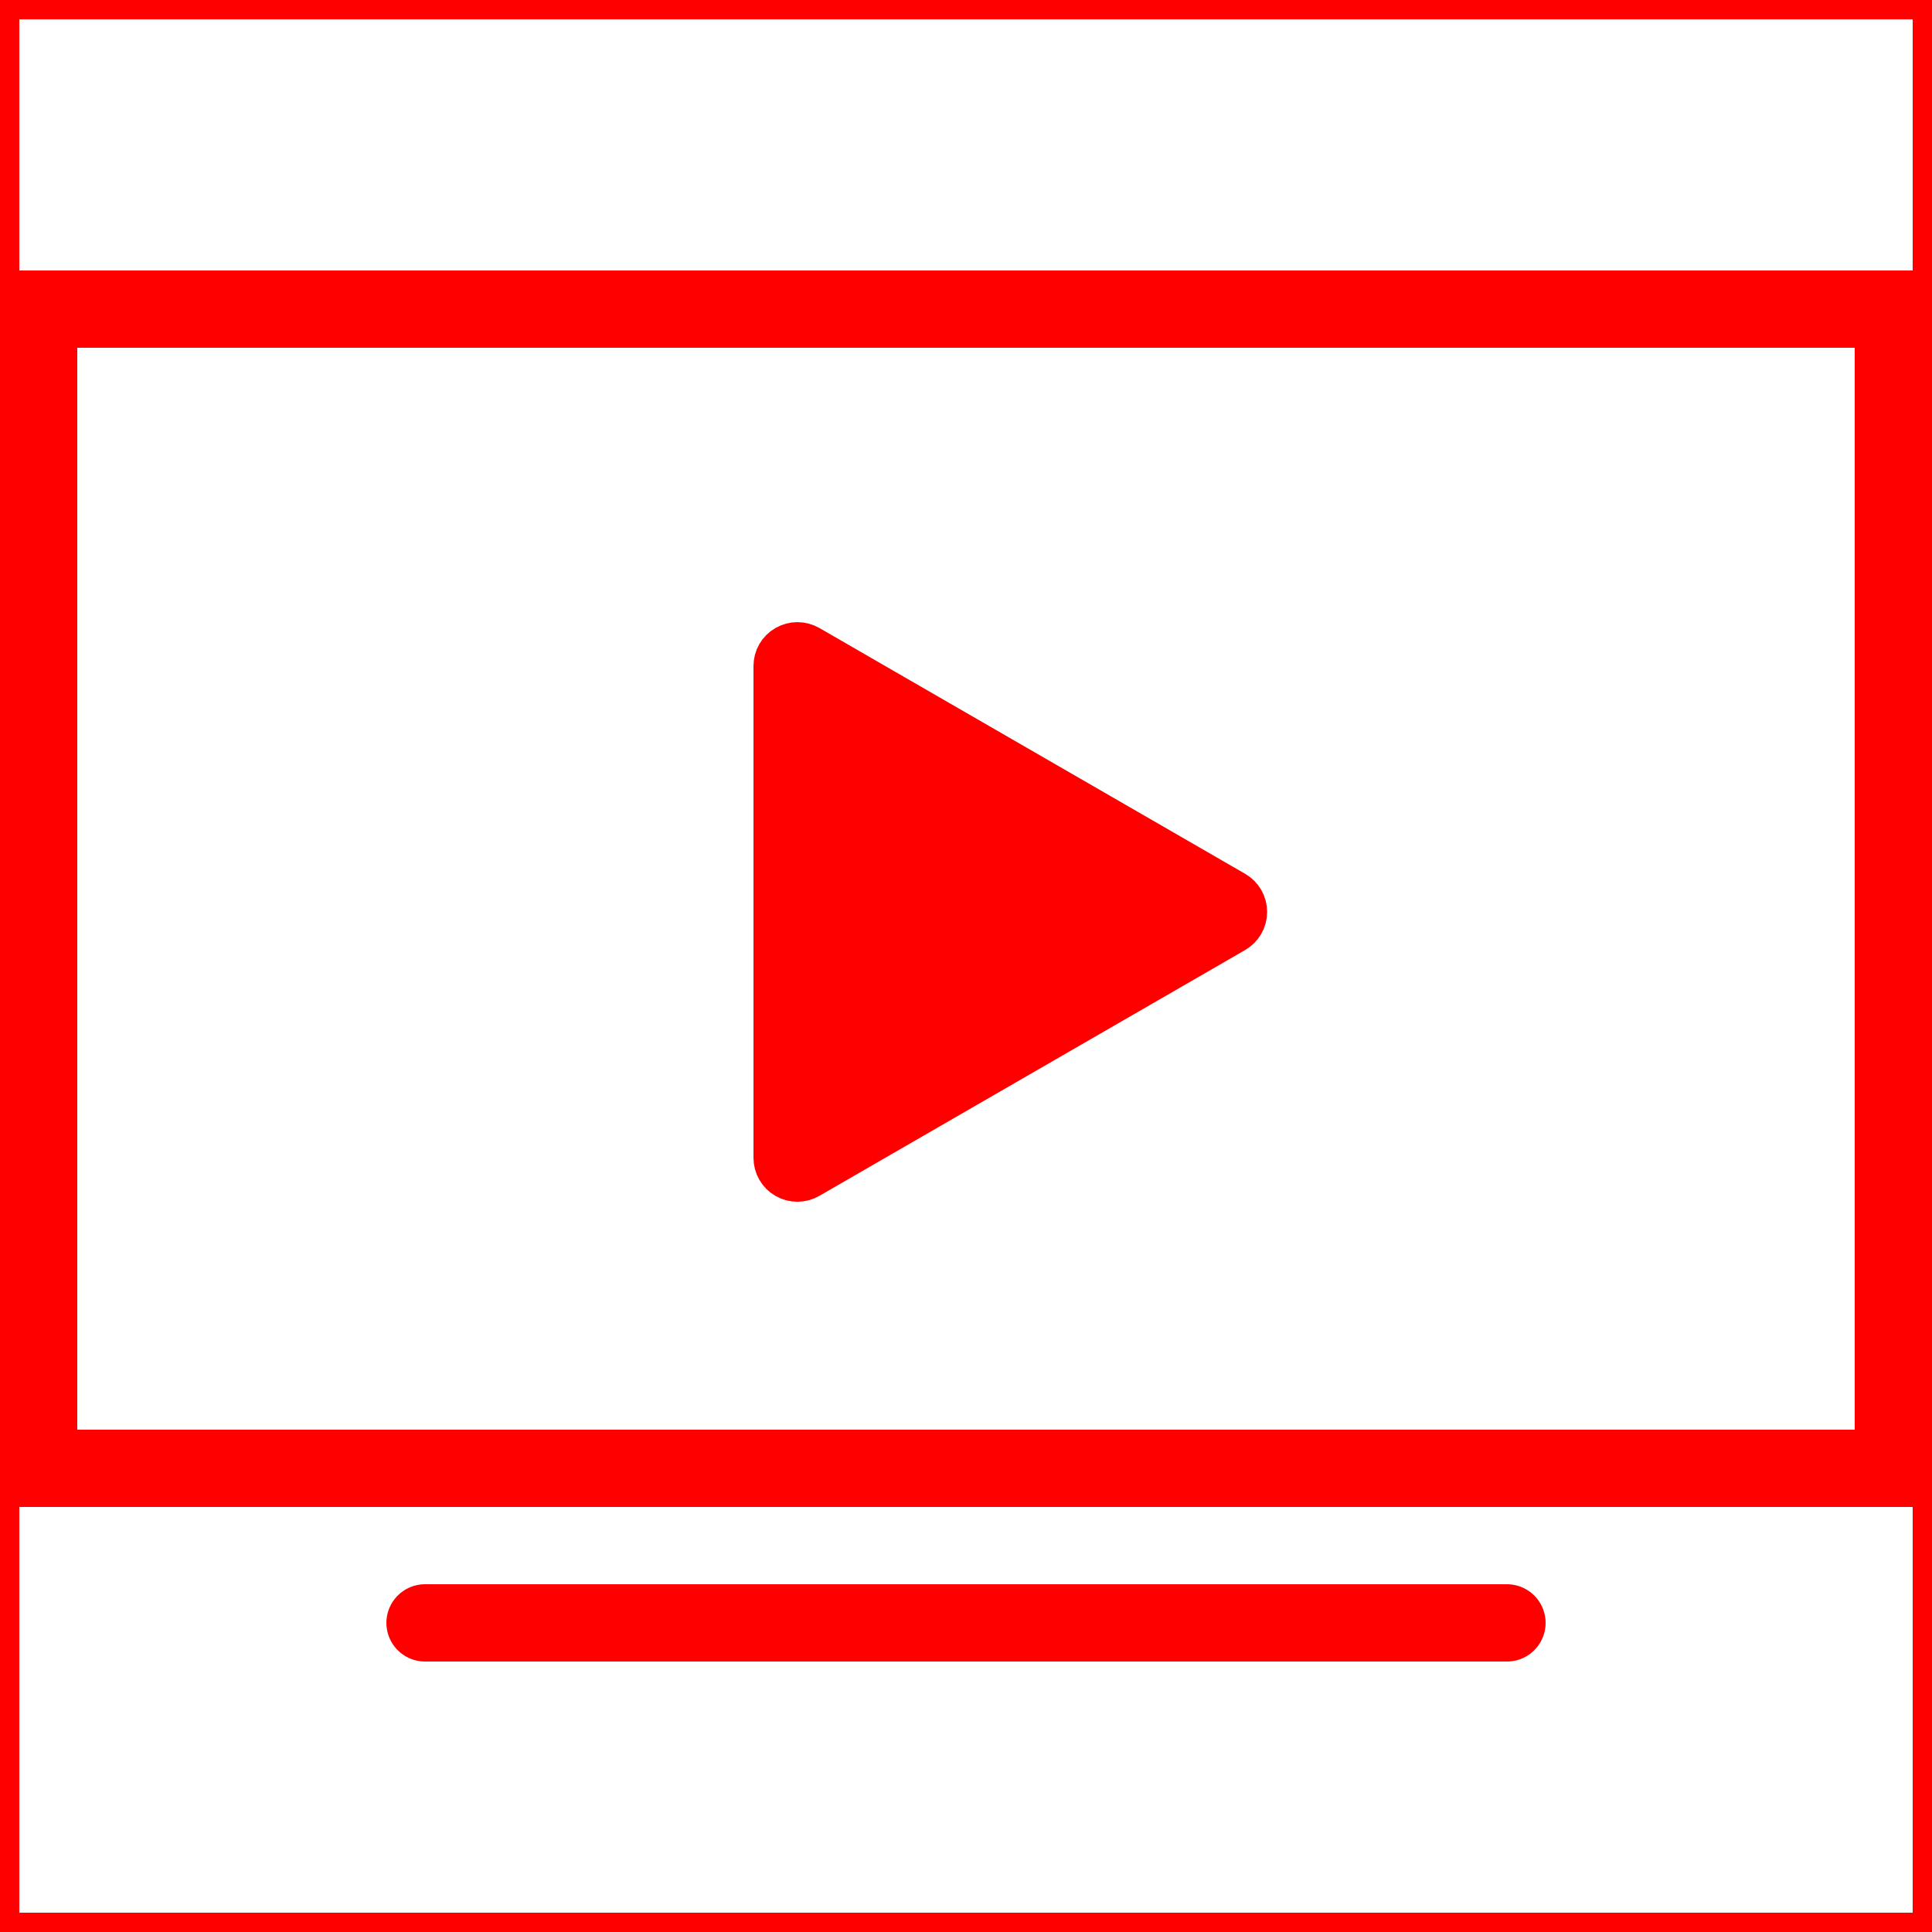
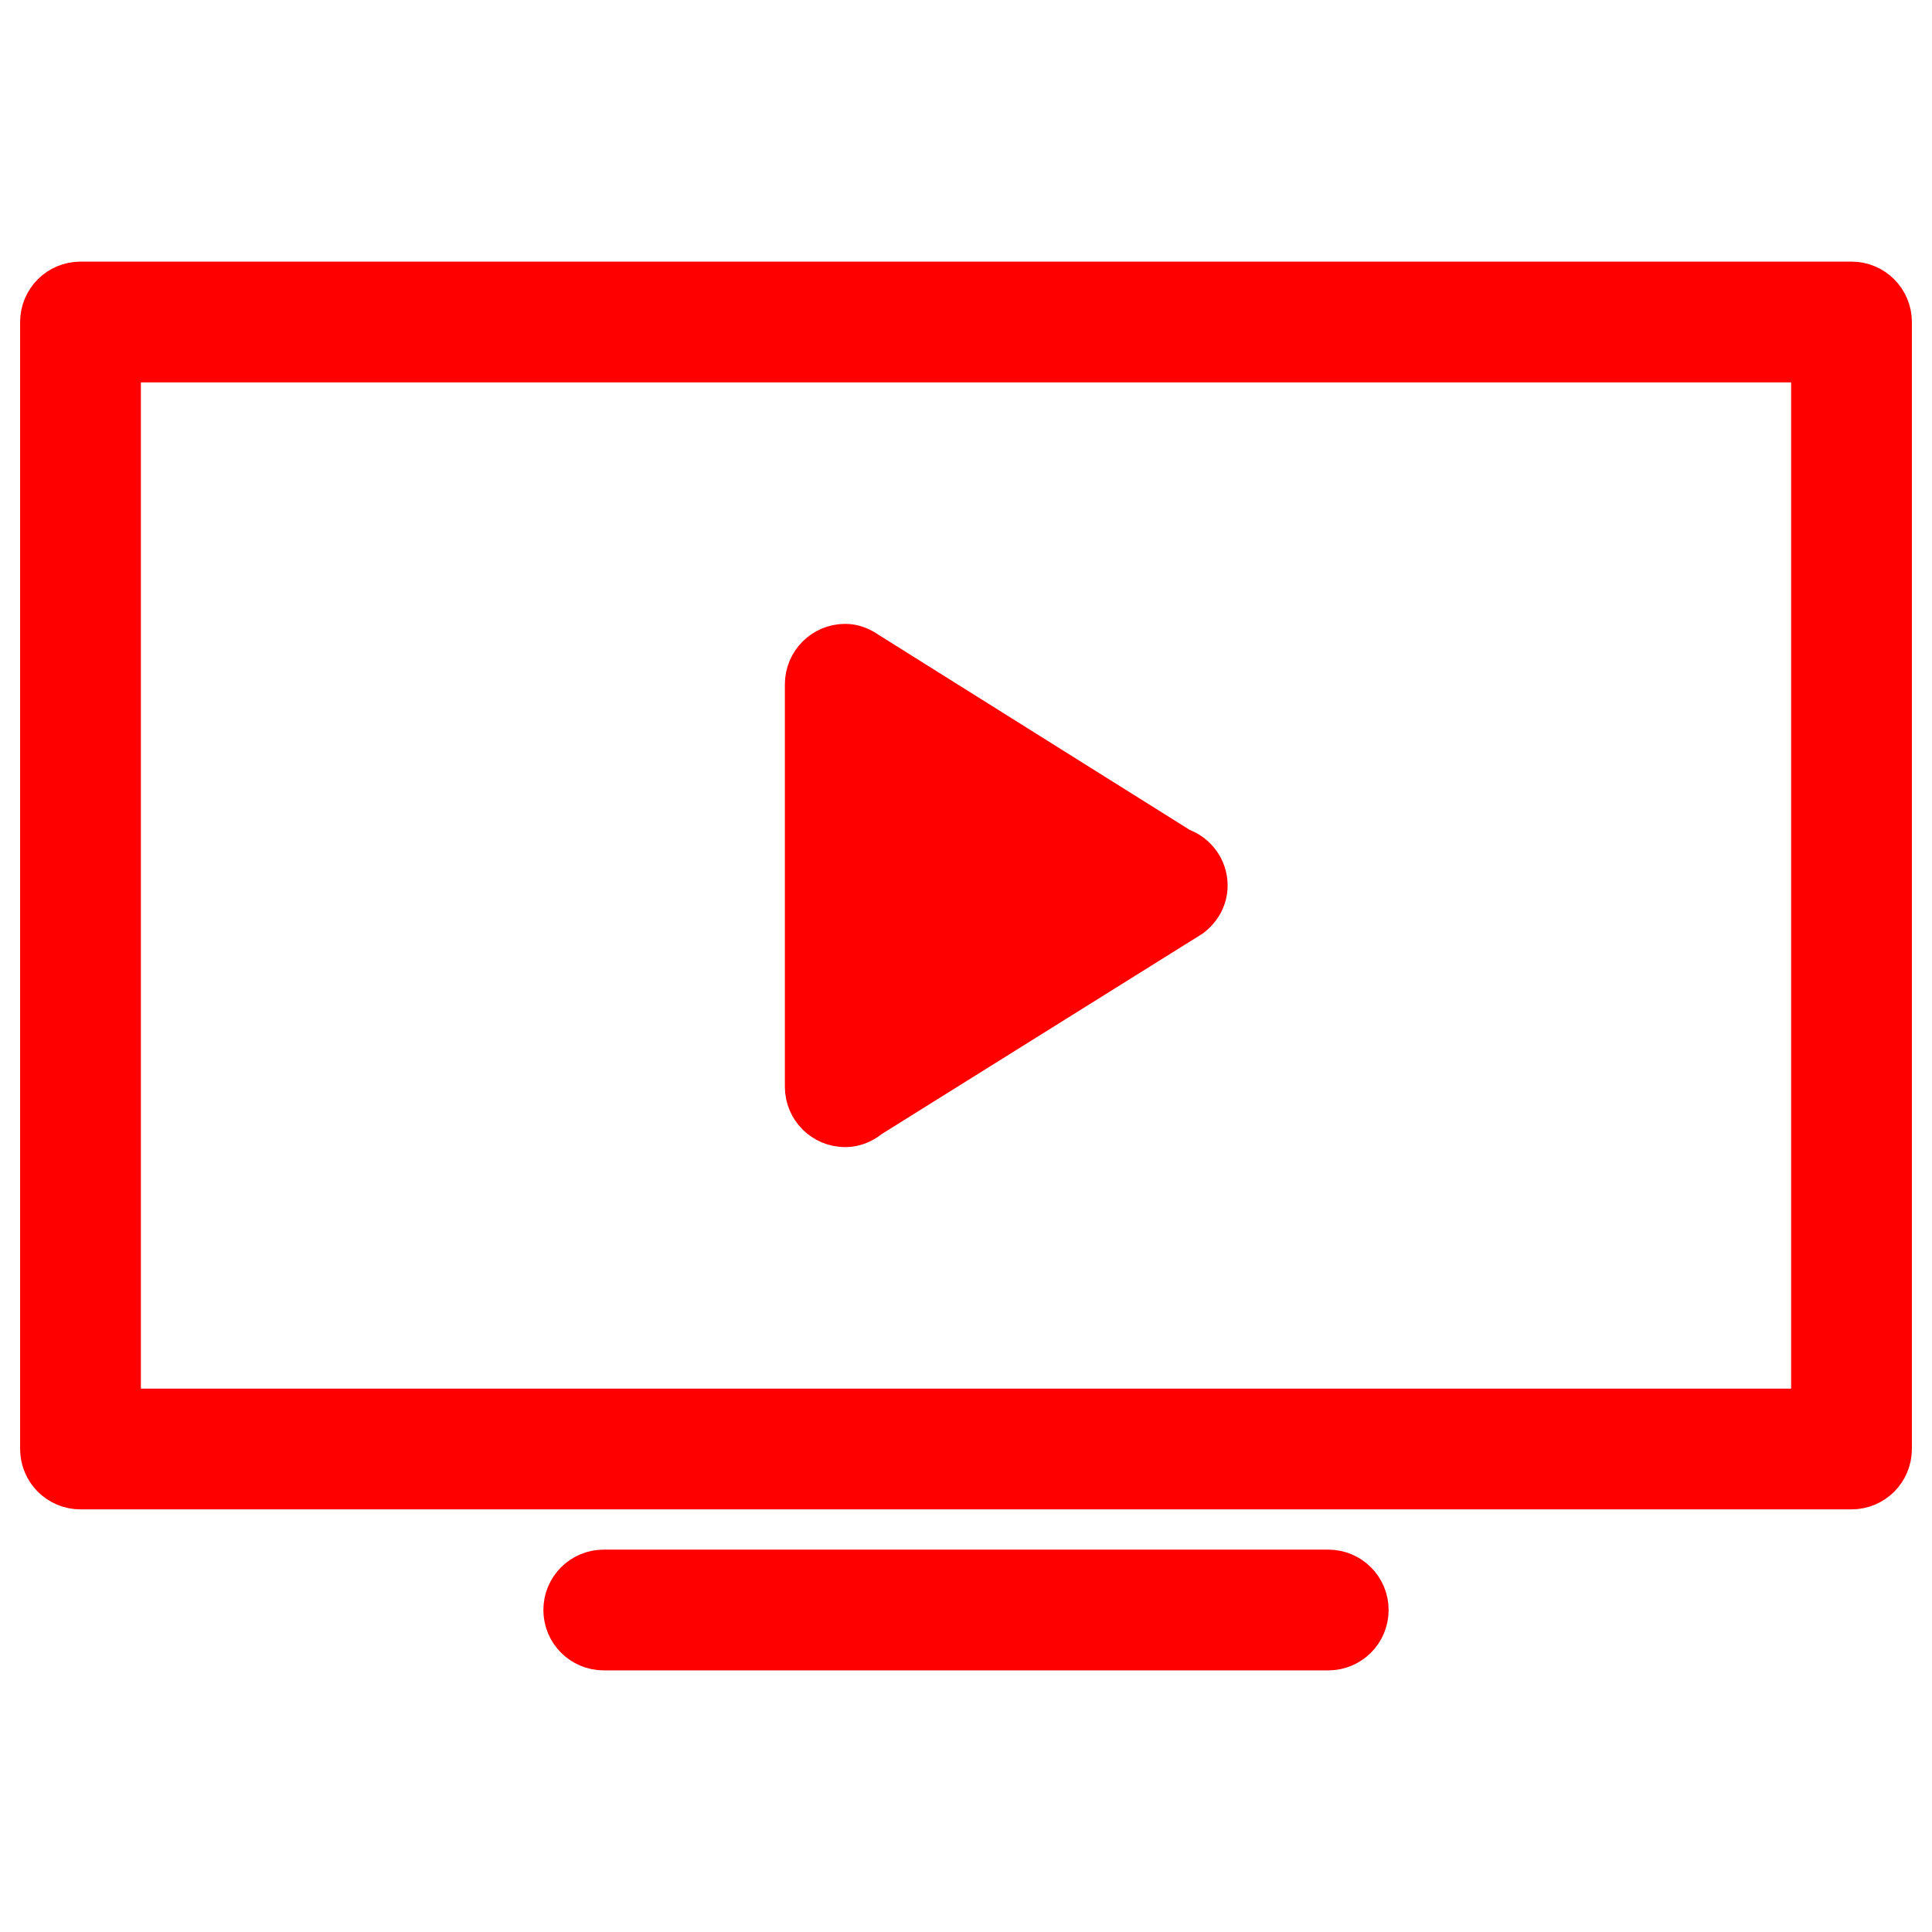
- <svg xmlns="http://www.w3.org/2000/svg" width="50" height="50">
+ <svg xmlns="http://www.w3.org/2000/svg" width="48" height="48">
  <g>
    <rect fill="none" id="canvas_background" height="402" width="582" y="-1" x="-1" />
  </g>
  <g>
-     <rect stroke="#ff0000" id="svg_1" width="50" height="50" fill="none" />
-     <rect id="svg_2" y="8" x="1" width="48" stroke-width="2" stroke-miterlimit="10" stroke-linecap="round" stroke="#ff0000" height="30" fill="none" />
-     <line id="svg_3" y2="42" y1="42" x2="11" x1="39" stroke-width="2" stroke-miterlimit="10" stroke-linecap="round" stroke="#ff0000" fill="none" />
-     <path fill="#ff0000" stroke="#ff0000" id="svg_4" d="m31.977,23.049l-11.021,-6.363c-0.197,-0.113 -0.441,-0.113 -0.637,0c-0.198,0.113 -0.319,0.323 -0.319,0.55l0,12.729c0,0.228 0.121,0.438 0.318,0.551c0.098,0.057 0.208,0.085 0.318,0.085c0.109,0 0.22,-0.028 0.318,-0.085l11.021,-6.363c0.197,-0.114 0.318,-0.324 0.318,-0.552s-0.119,-0.438 -0.316,-0.552z" />
+     <path fill="#ff0000" stroke="#ff0000" id="svg_1" fill-rule="evenodd" d="m46,37l-44,0c-0.553,0 -1,-0.447 -1,-1l0,-28c0,-0.552 0.447,-1 1,-1l44,0c0.553,0 1,0.448 1,1l0,28c0,0.553 -0.447,1 -1,1zm-1,-28l-42,0l0,26l42,0l0,-26zm-24,7c0.214,0 0.4,0.082 0.563,0.196l7.771,4.872c0.386,0.137 0.666,0.498 0.666,0.932c0,0.325 -0.165,0.601 -0.405,0.783l-7.974,4.981c-0.172,0.14 -0.383,0.236 -0.621,0.236c-0.553,0 -1,-0.447 -1,-1l0,-10c0,-0.552 0.447,-1 1,-1zm-6,23l18,0c0.553,0 1,0.447 1,1s-0.447,1 -1,1l-18,0c-0.553,0 -1,-0.447 -1,-1s0.447,-1 1,-1z" clip-rule="evenodd" />
  </g>
</svg>
